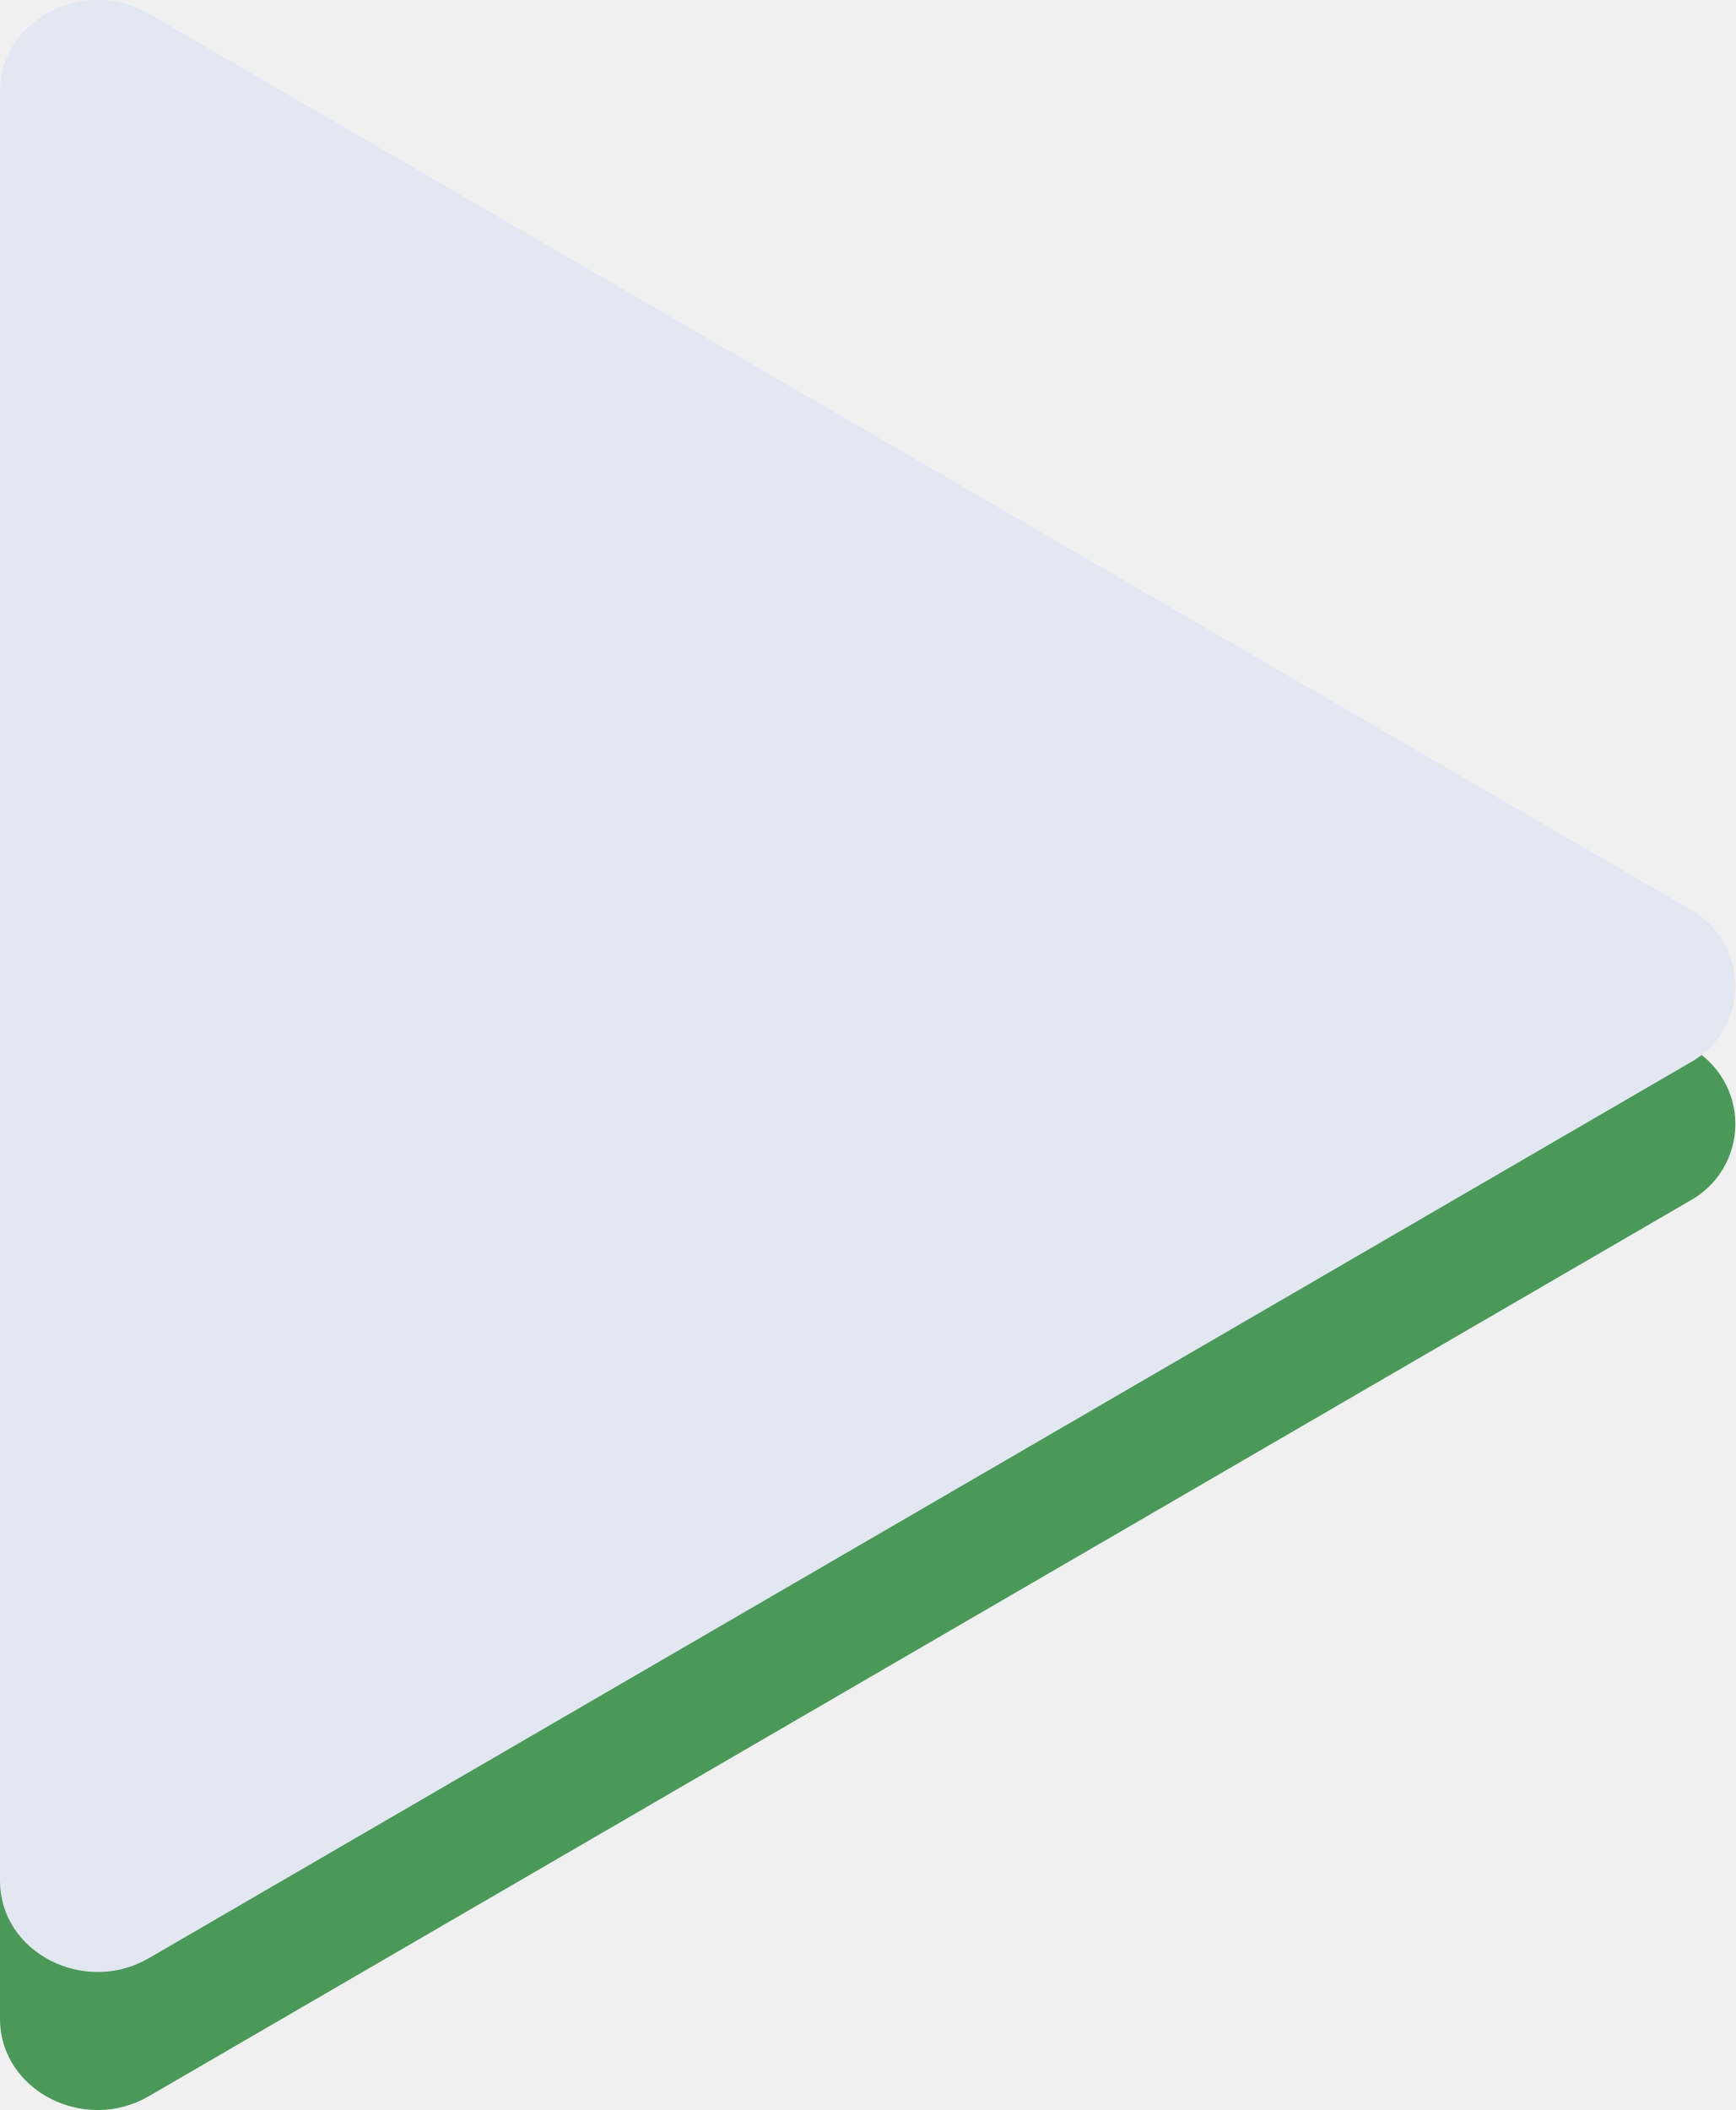
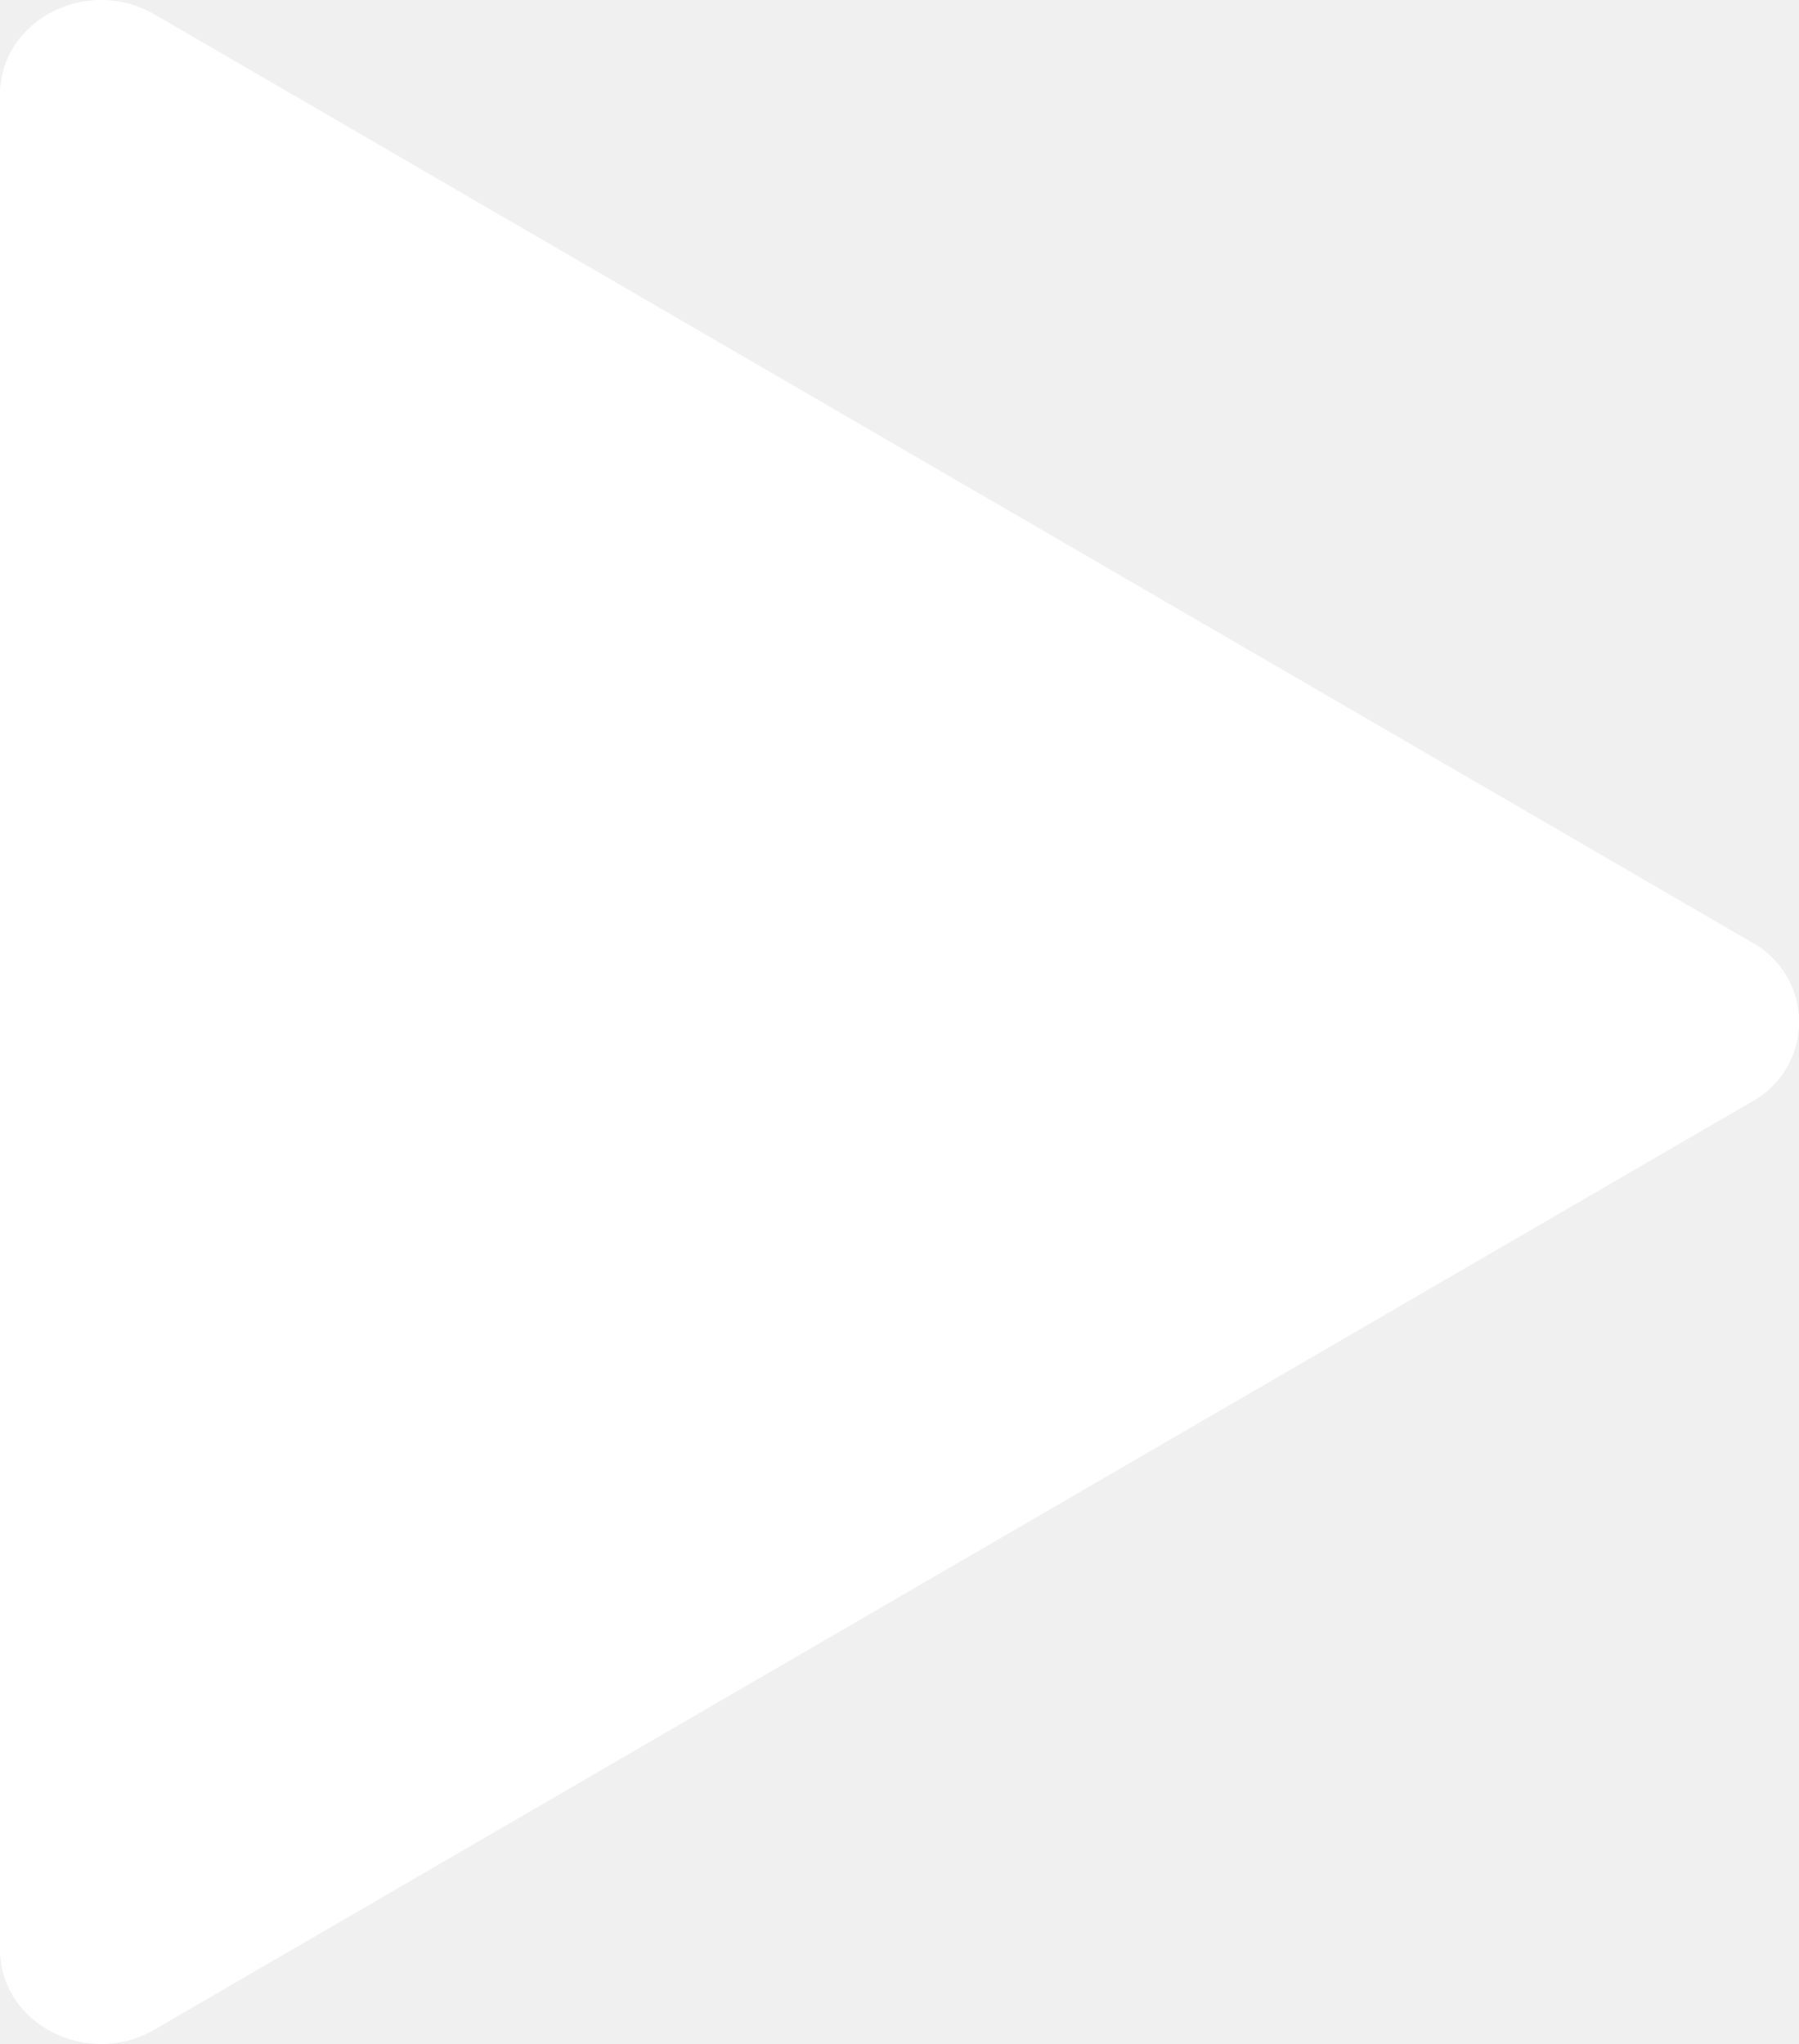
- <svg xmlns="http://www.w3.org/2000/svg" viewBox="0 0 88 107">
+ <svg xmlns="http://www.w3.org/2000/svg" viewBox="0 0 88 100">
  <defs>
-     <style>.cls-1{fill:#4b9959;}.cls-2{fill:#e3e7f1;}</style>
+     <style>.cls-1{fill:#fff;}</style>
  </defs>
  <g id="Слой_2" data-name="Слой 2">
    <g id="Pause">
-       <path class="cls-1" d="M85.67,53.09,7.55,7.7C4.26,5.79,0,8,0,11.62v90.76c0,3.62,4.26,5.83,7.55,3.92L85.67,60.91A4.44,4.44,0,0,0,85.67,53.09Z" />
-       <path class="cls-2" d="M85.67,46.09,7.55.7C4.26-1.21,0,1,0,4.62V95.38C0,99,4.26,101.21,7.55,99.3L85.67,53.91A4.44,4.44,0,0,0,85.67,46.09Z" />
+       <path class="cls-1" d="M85.67,46.09,7.55.7C4.26-1.21,0,1,0,4.62V95.38C0,99,4.26,101.21,7.55,99.3L85.67,53.91A4.44,4.44,0,0,0,85.67,46.09Z" />
    </g>
  </g>
</svg>
